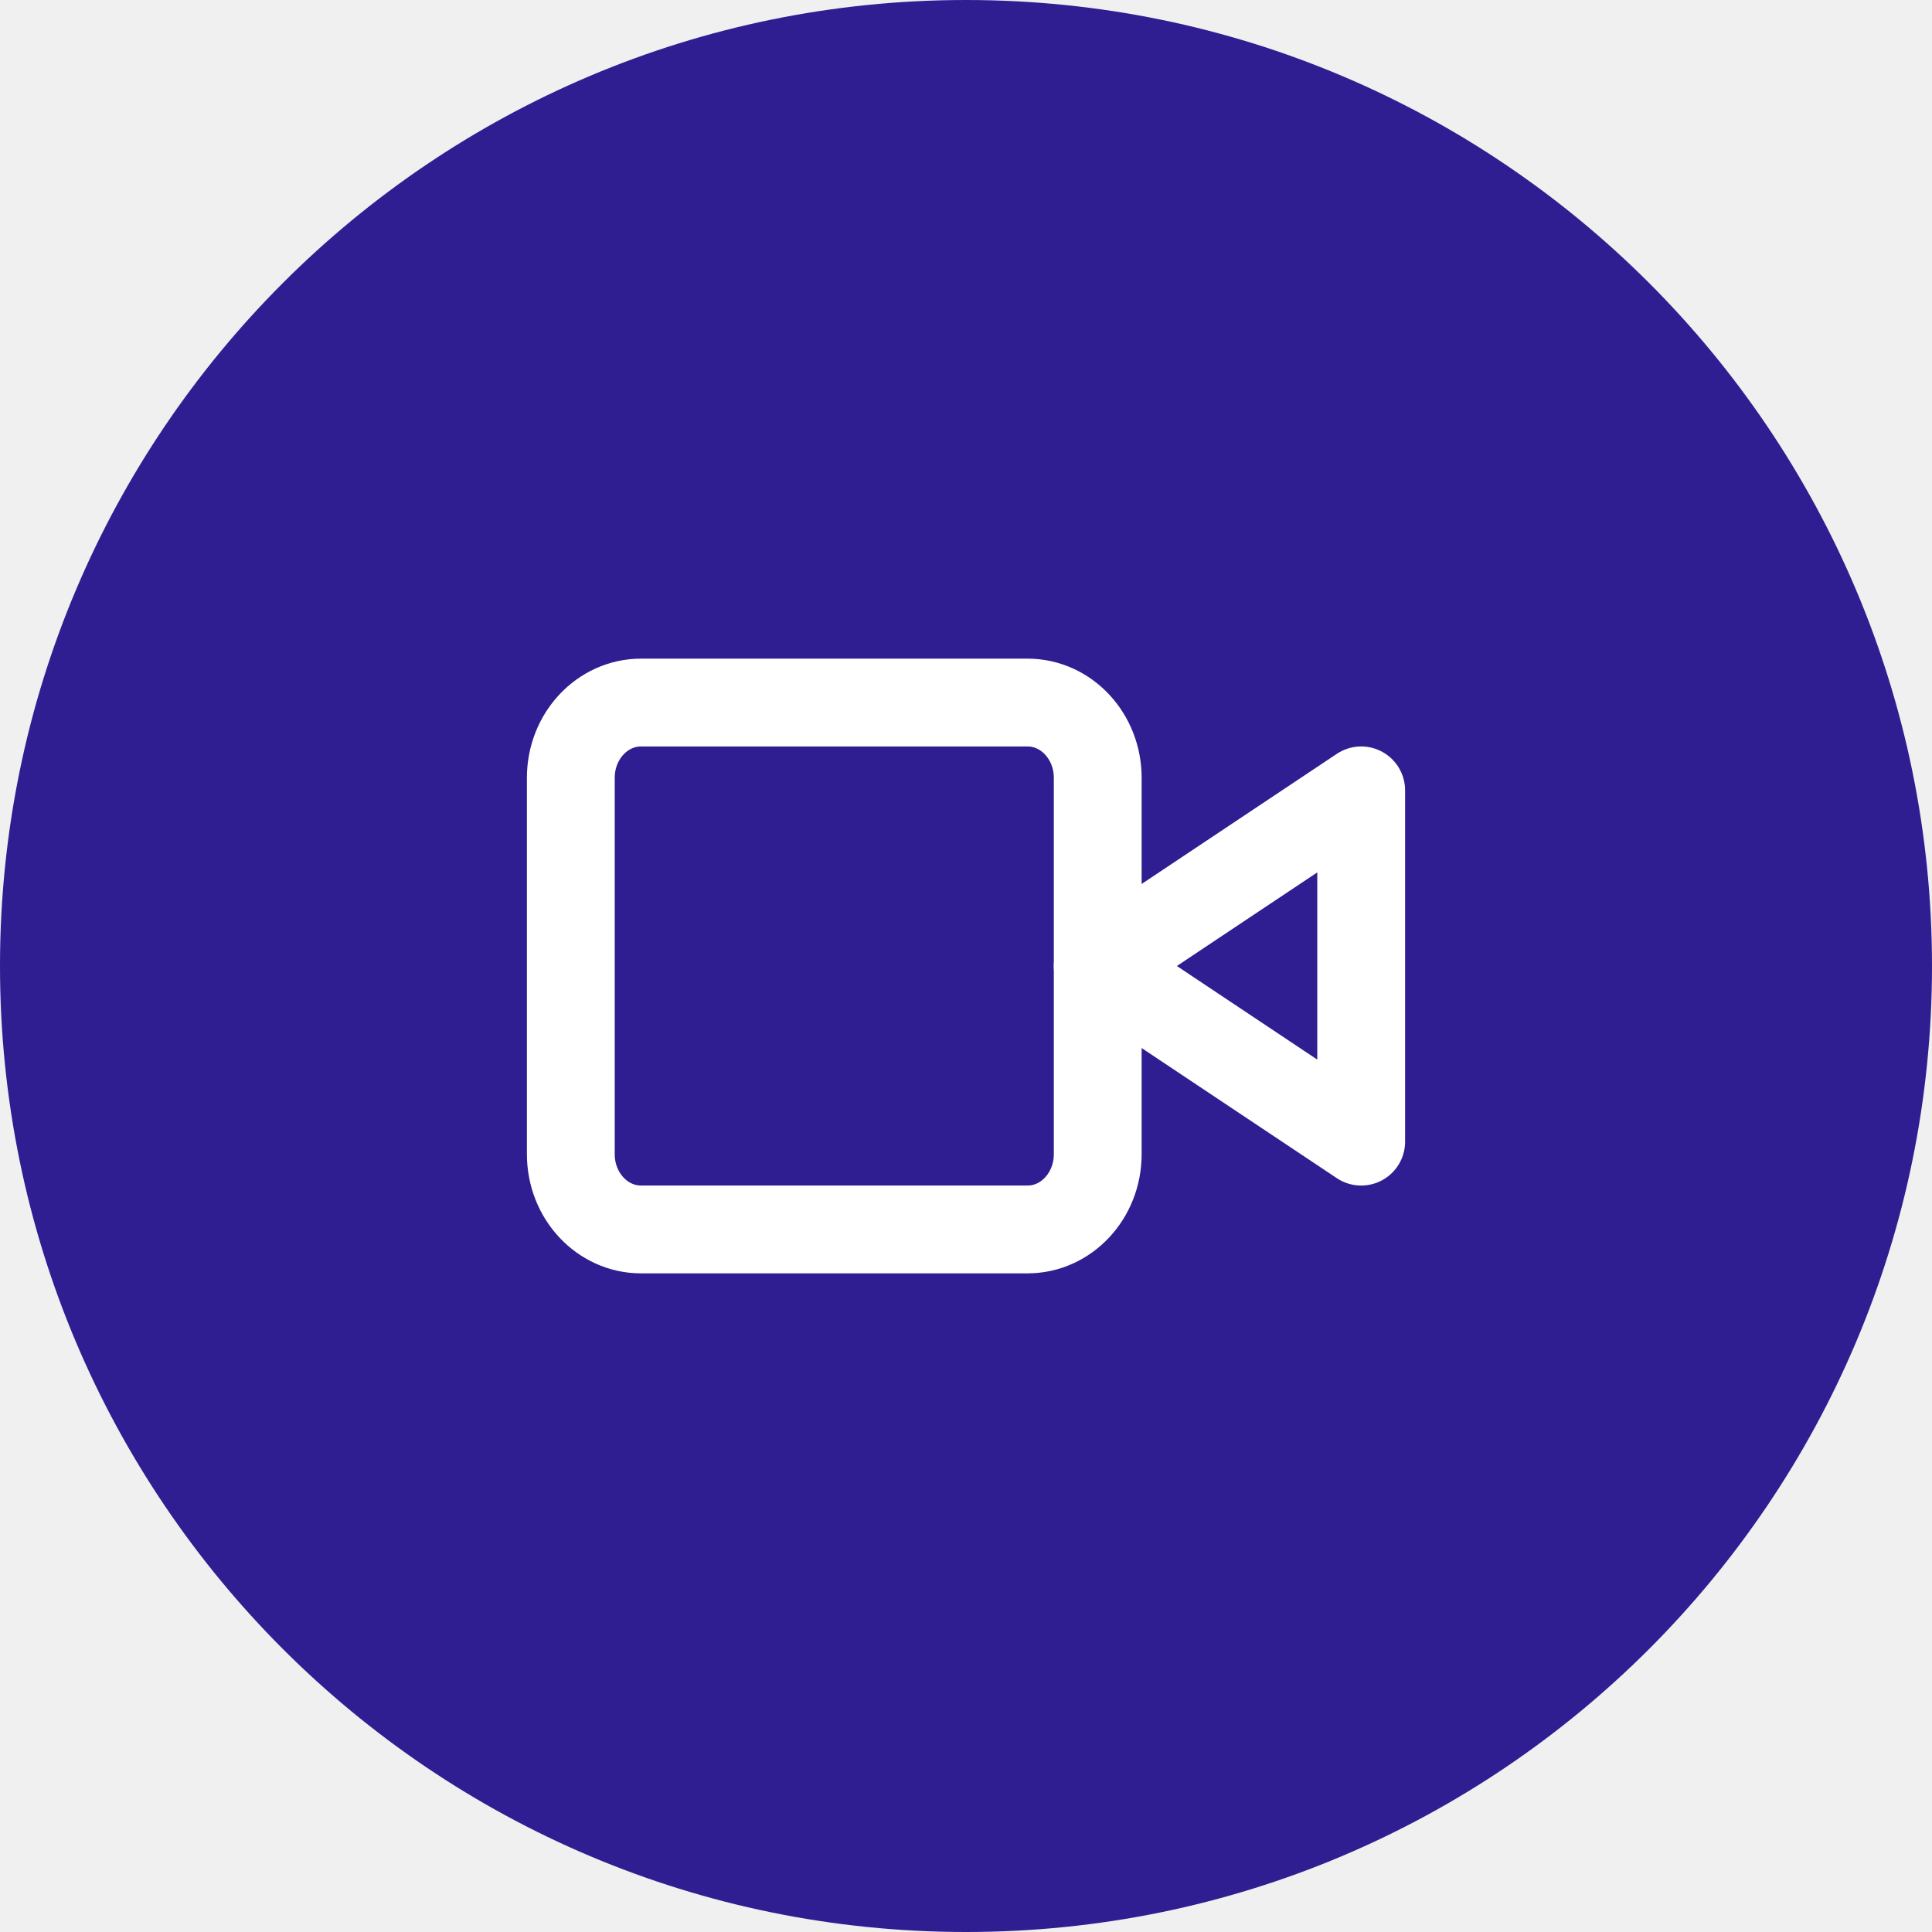
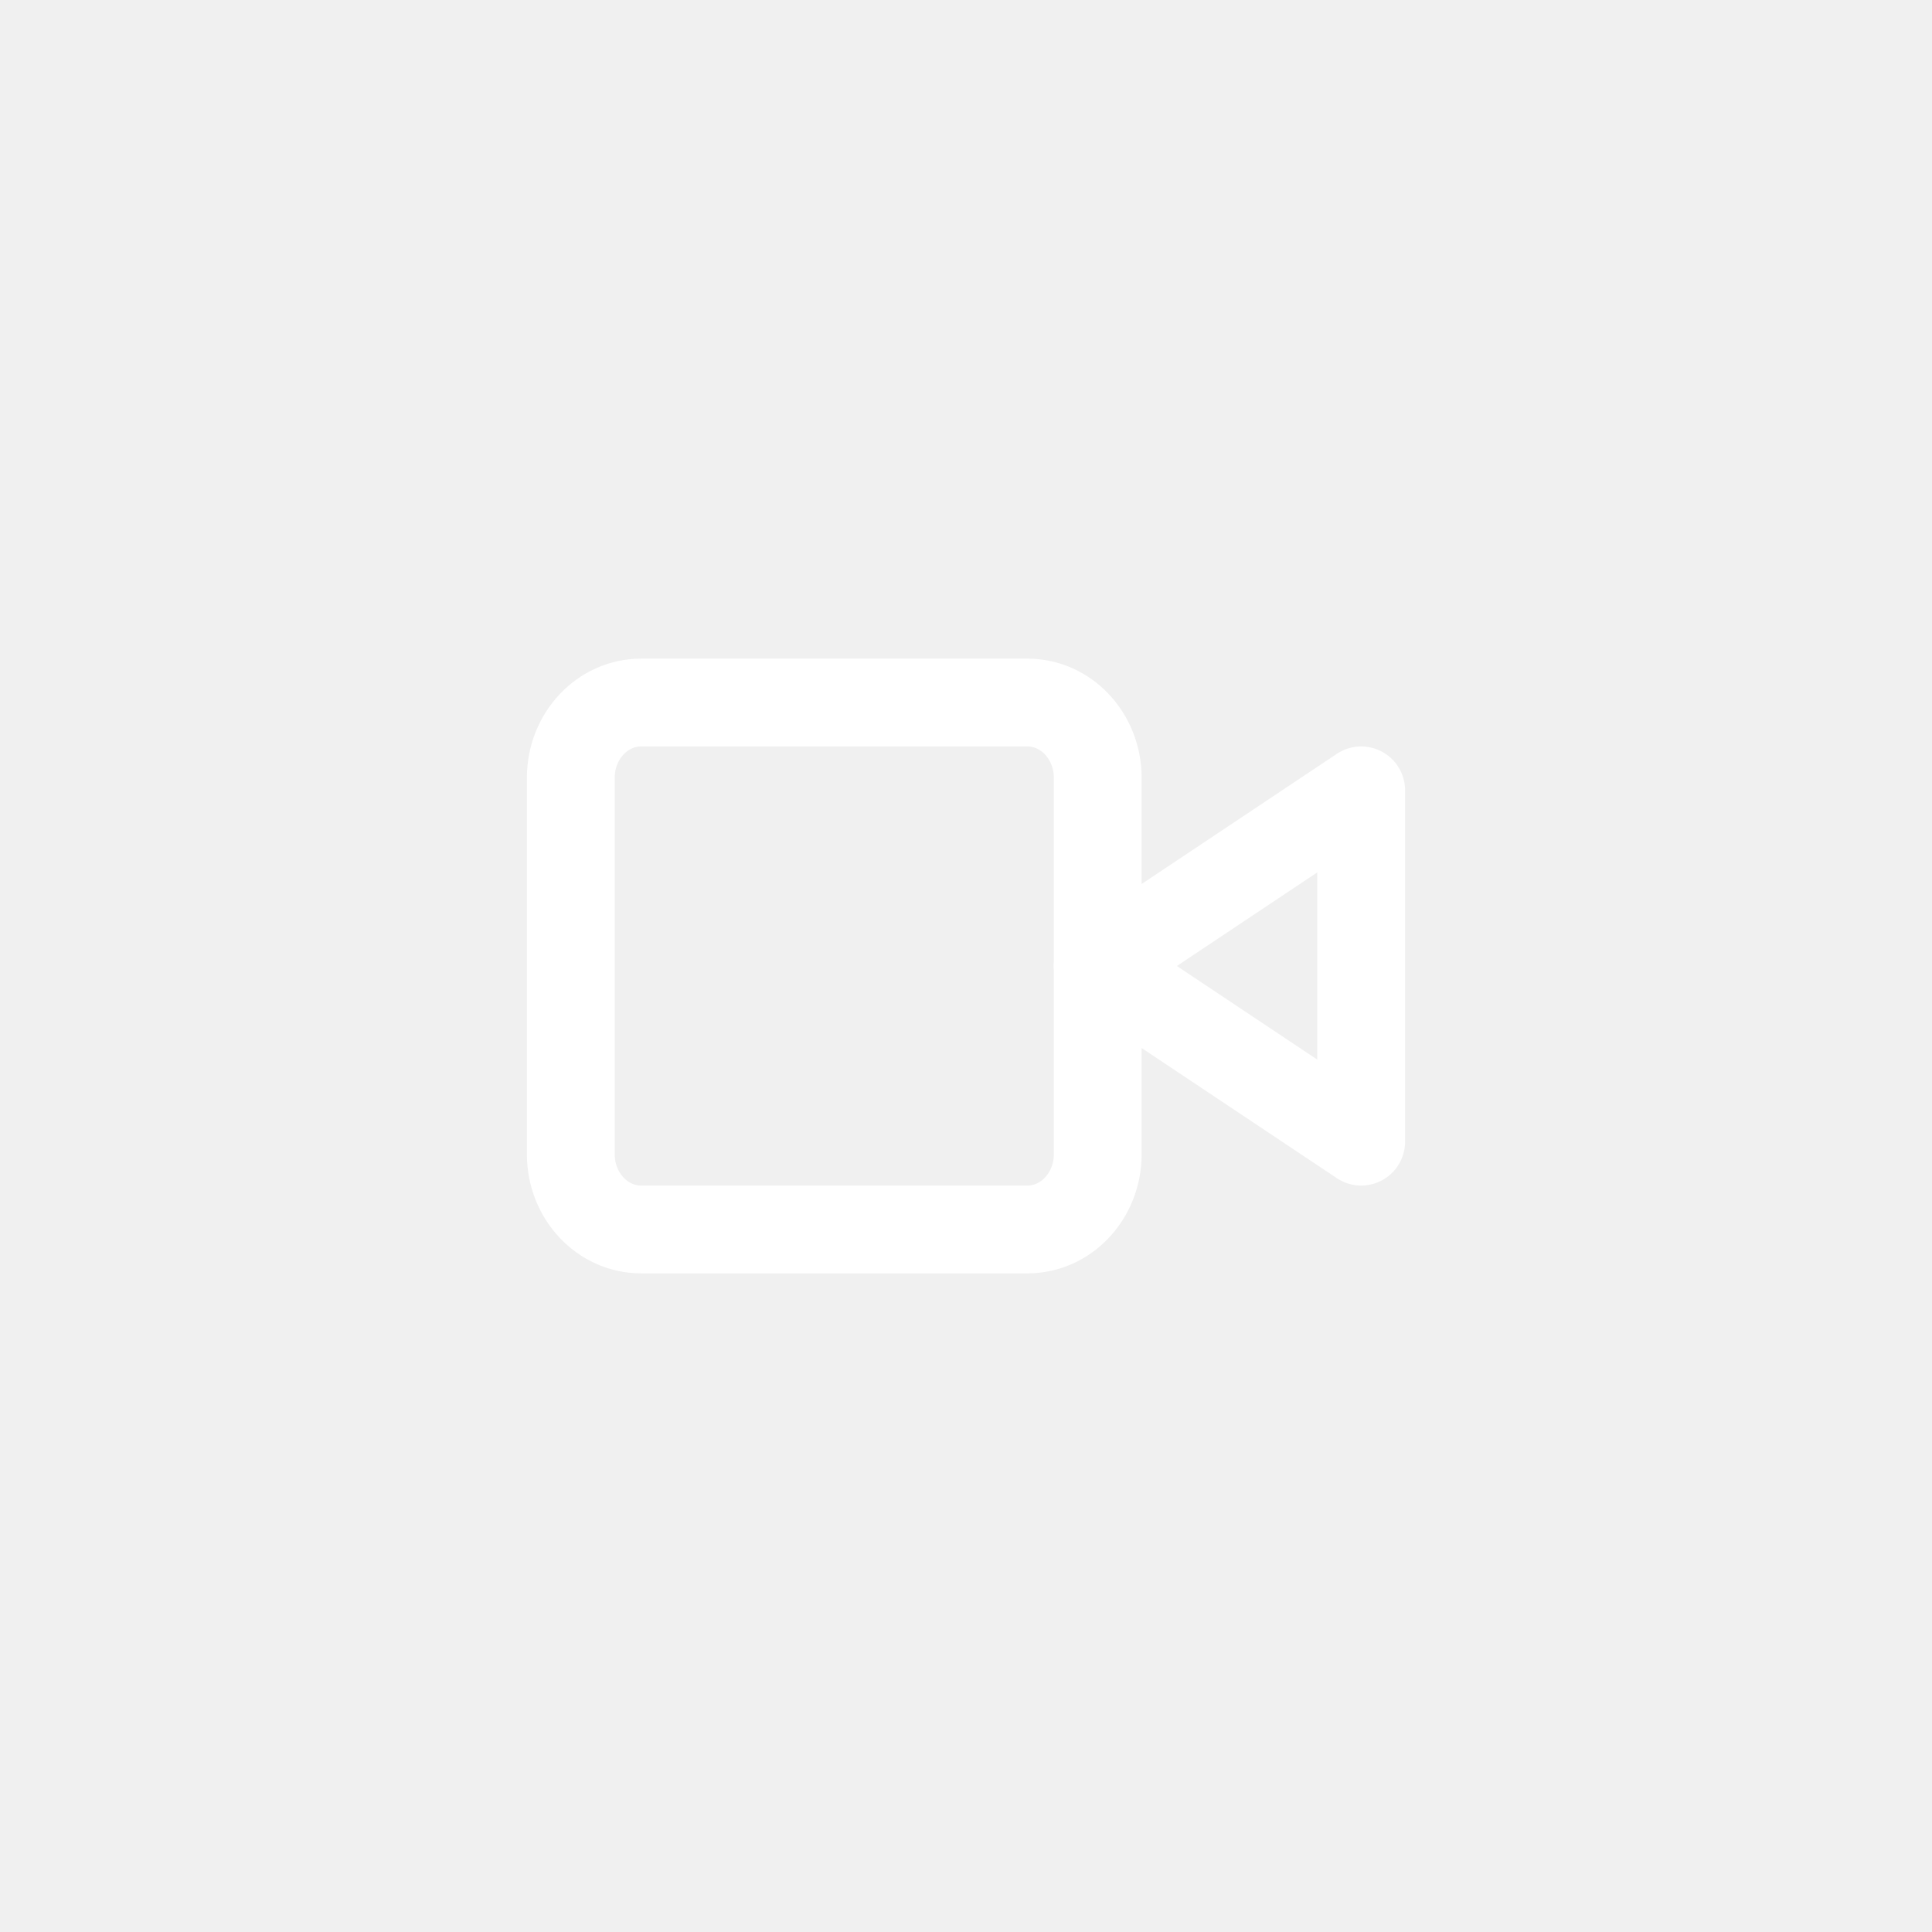
<svg xmlns="http://www.w3.org/2000/svg" width="44" height="44" viewBox="0 0 44 44" fill="none">
-   <rect width="44" height="44" rx="22" fill="#2E1E91" />
+   <rect width="44" height="44" rx="22" />
  <path d="M31 18L25 22L31 26V18Z" stroke="white" stroke-width="2" stroke-linecap="round" stroke-linejoin="round" />
  <path d="M23.4 16H14.6C13.716 16 13 16.767 13 17.714V26.286C13 27.233 13.716 28 14.6 28H23.4C24.284 28 25 27.233 25 26.286V17.714C25 16.767 24.284 16 23.4 16Z" stroke="white" stroke-width="2" stroke-linecap="round" stroke-linejoin="round" />
</svg>
